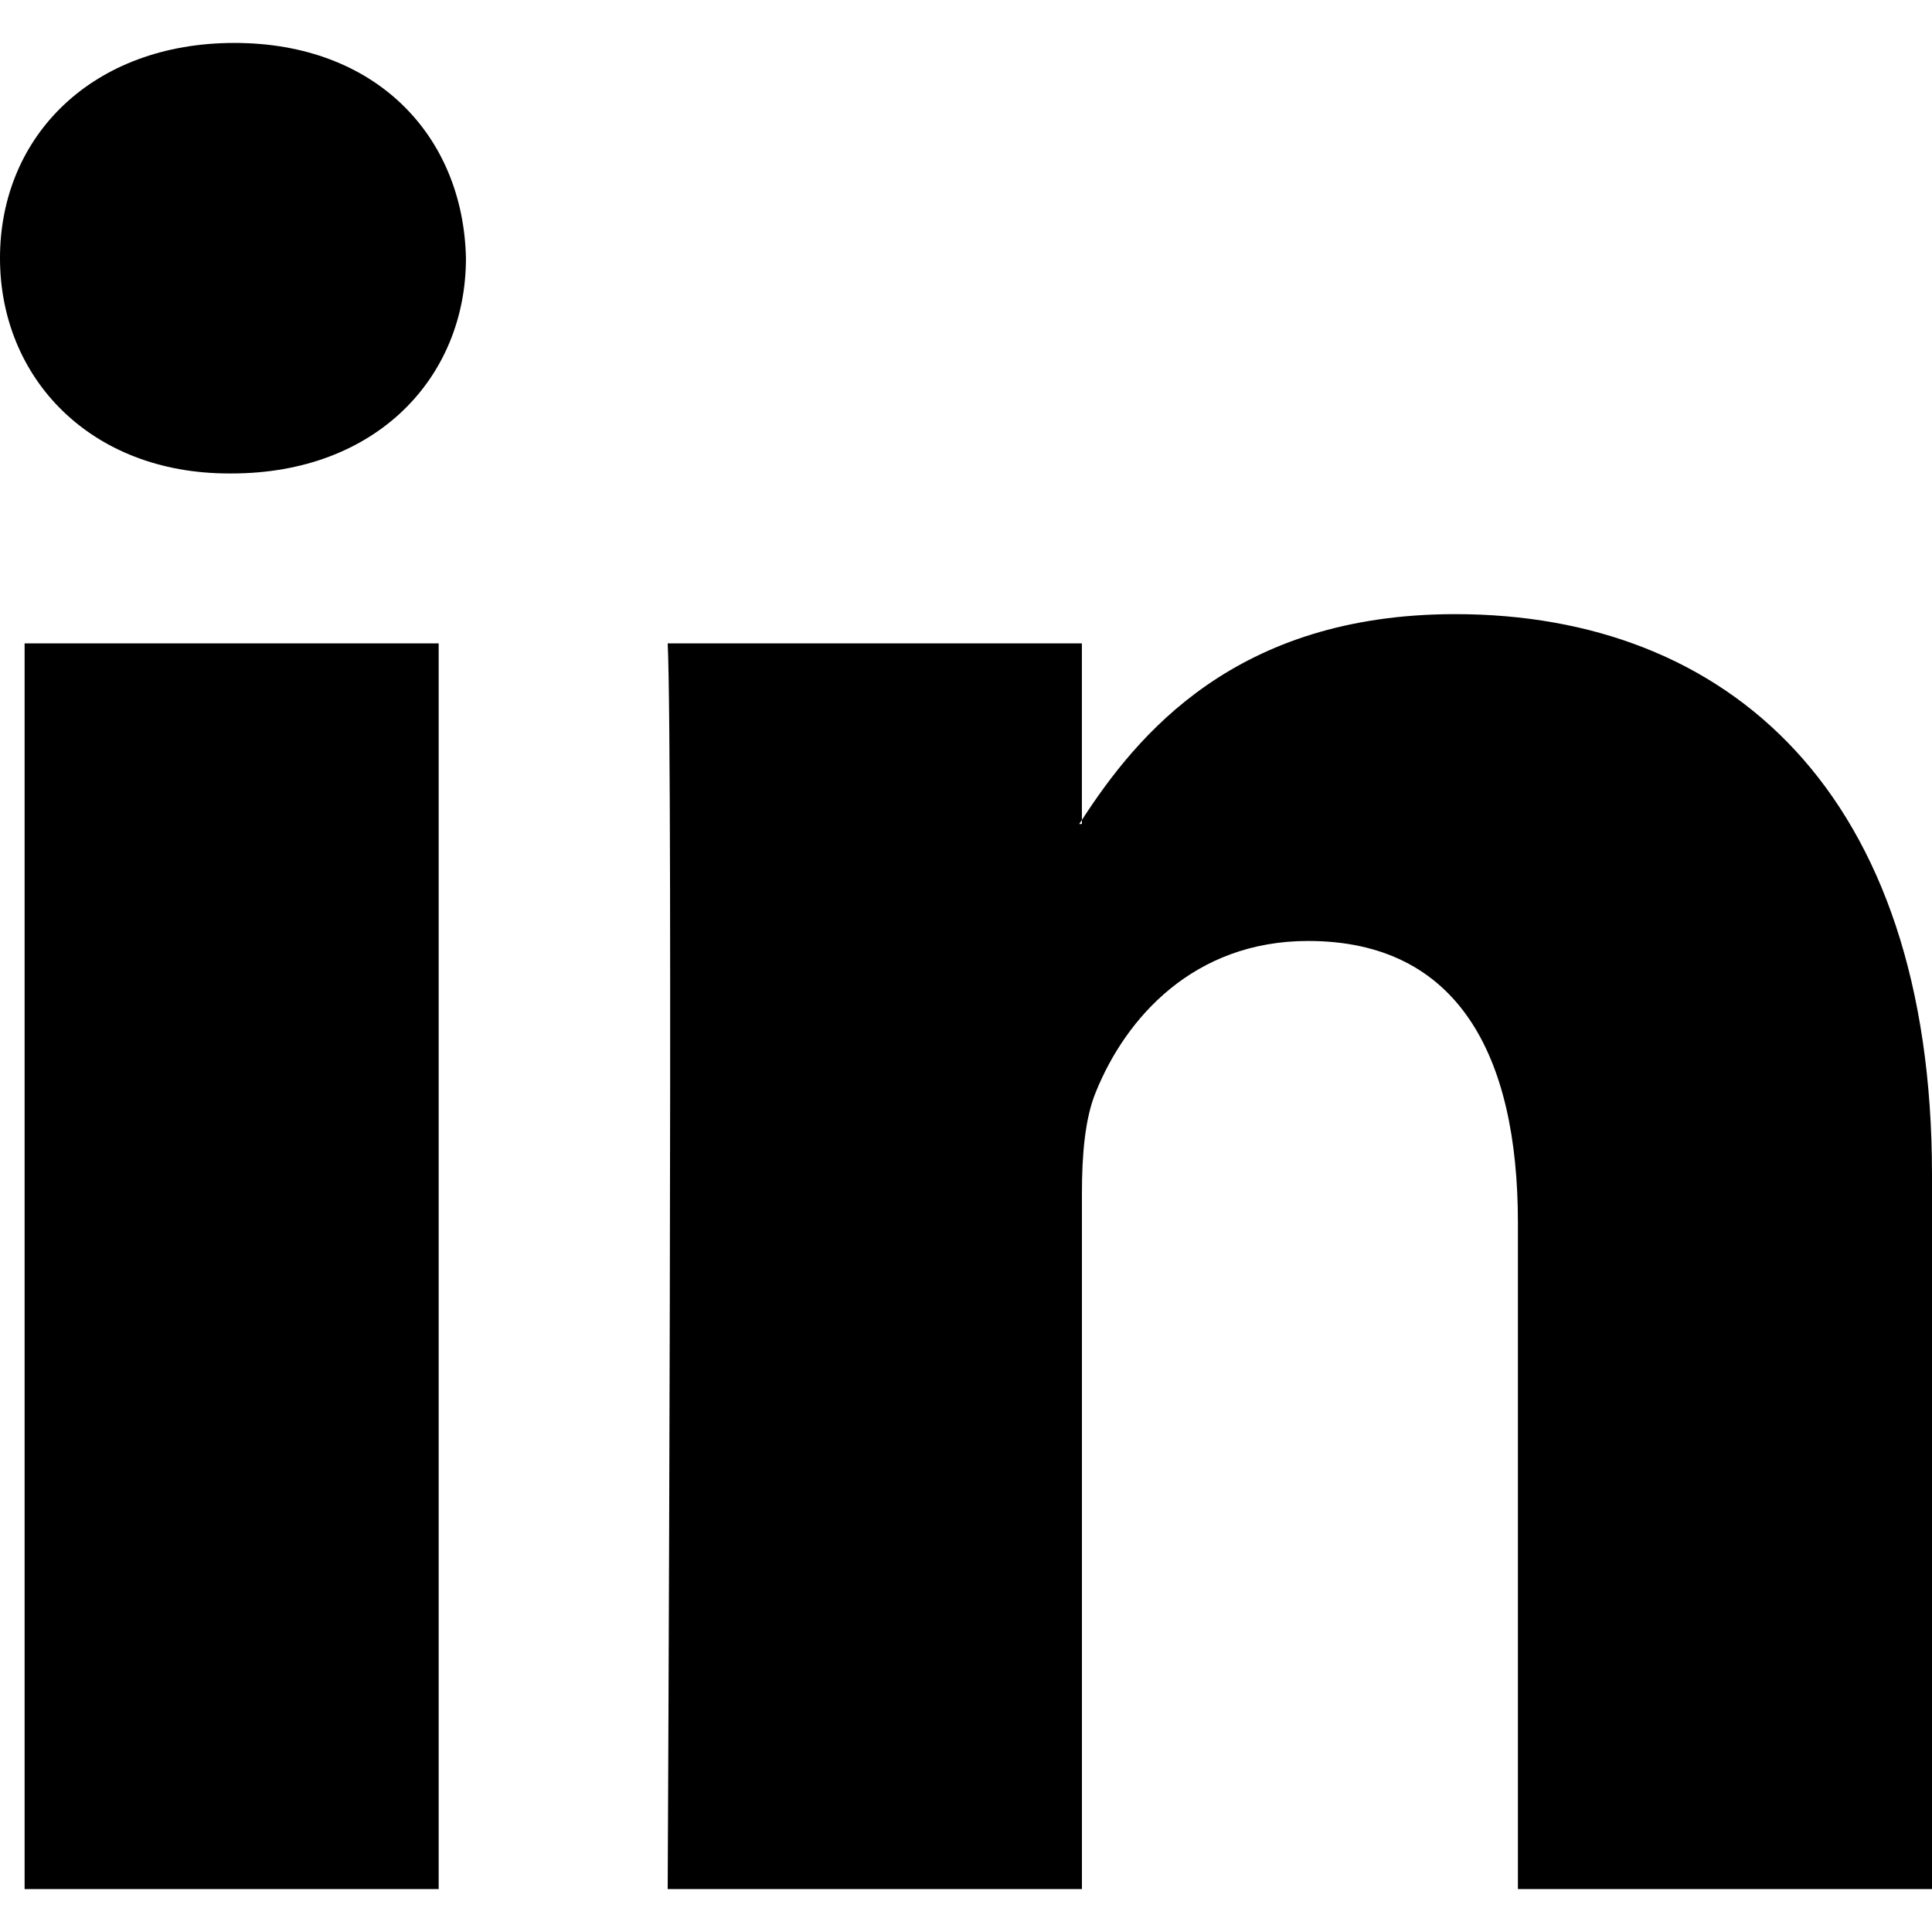
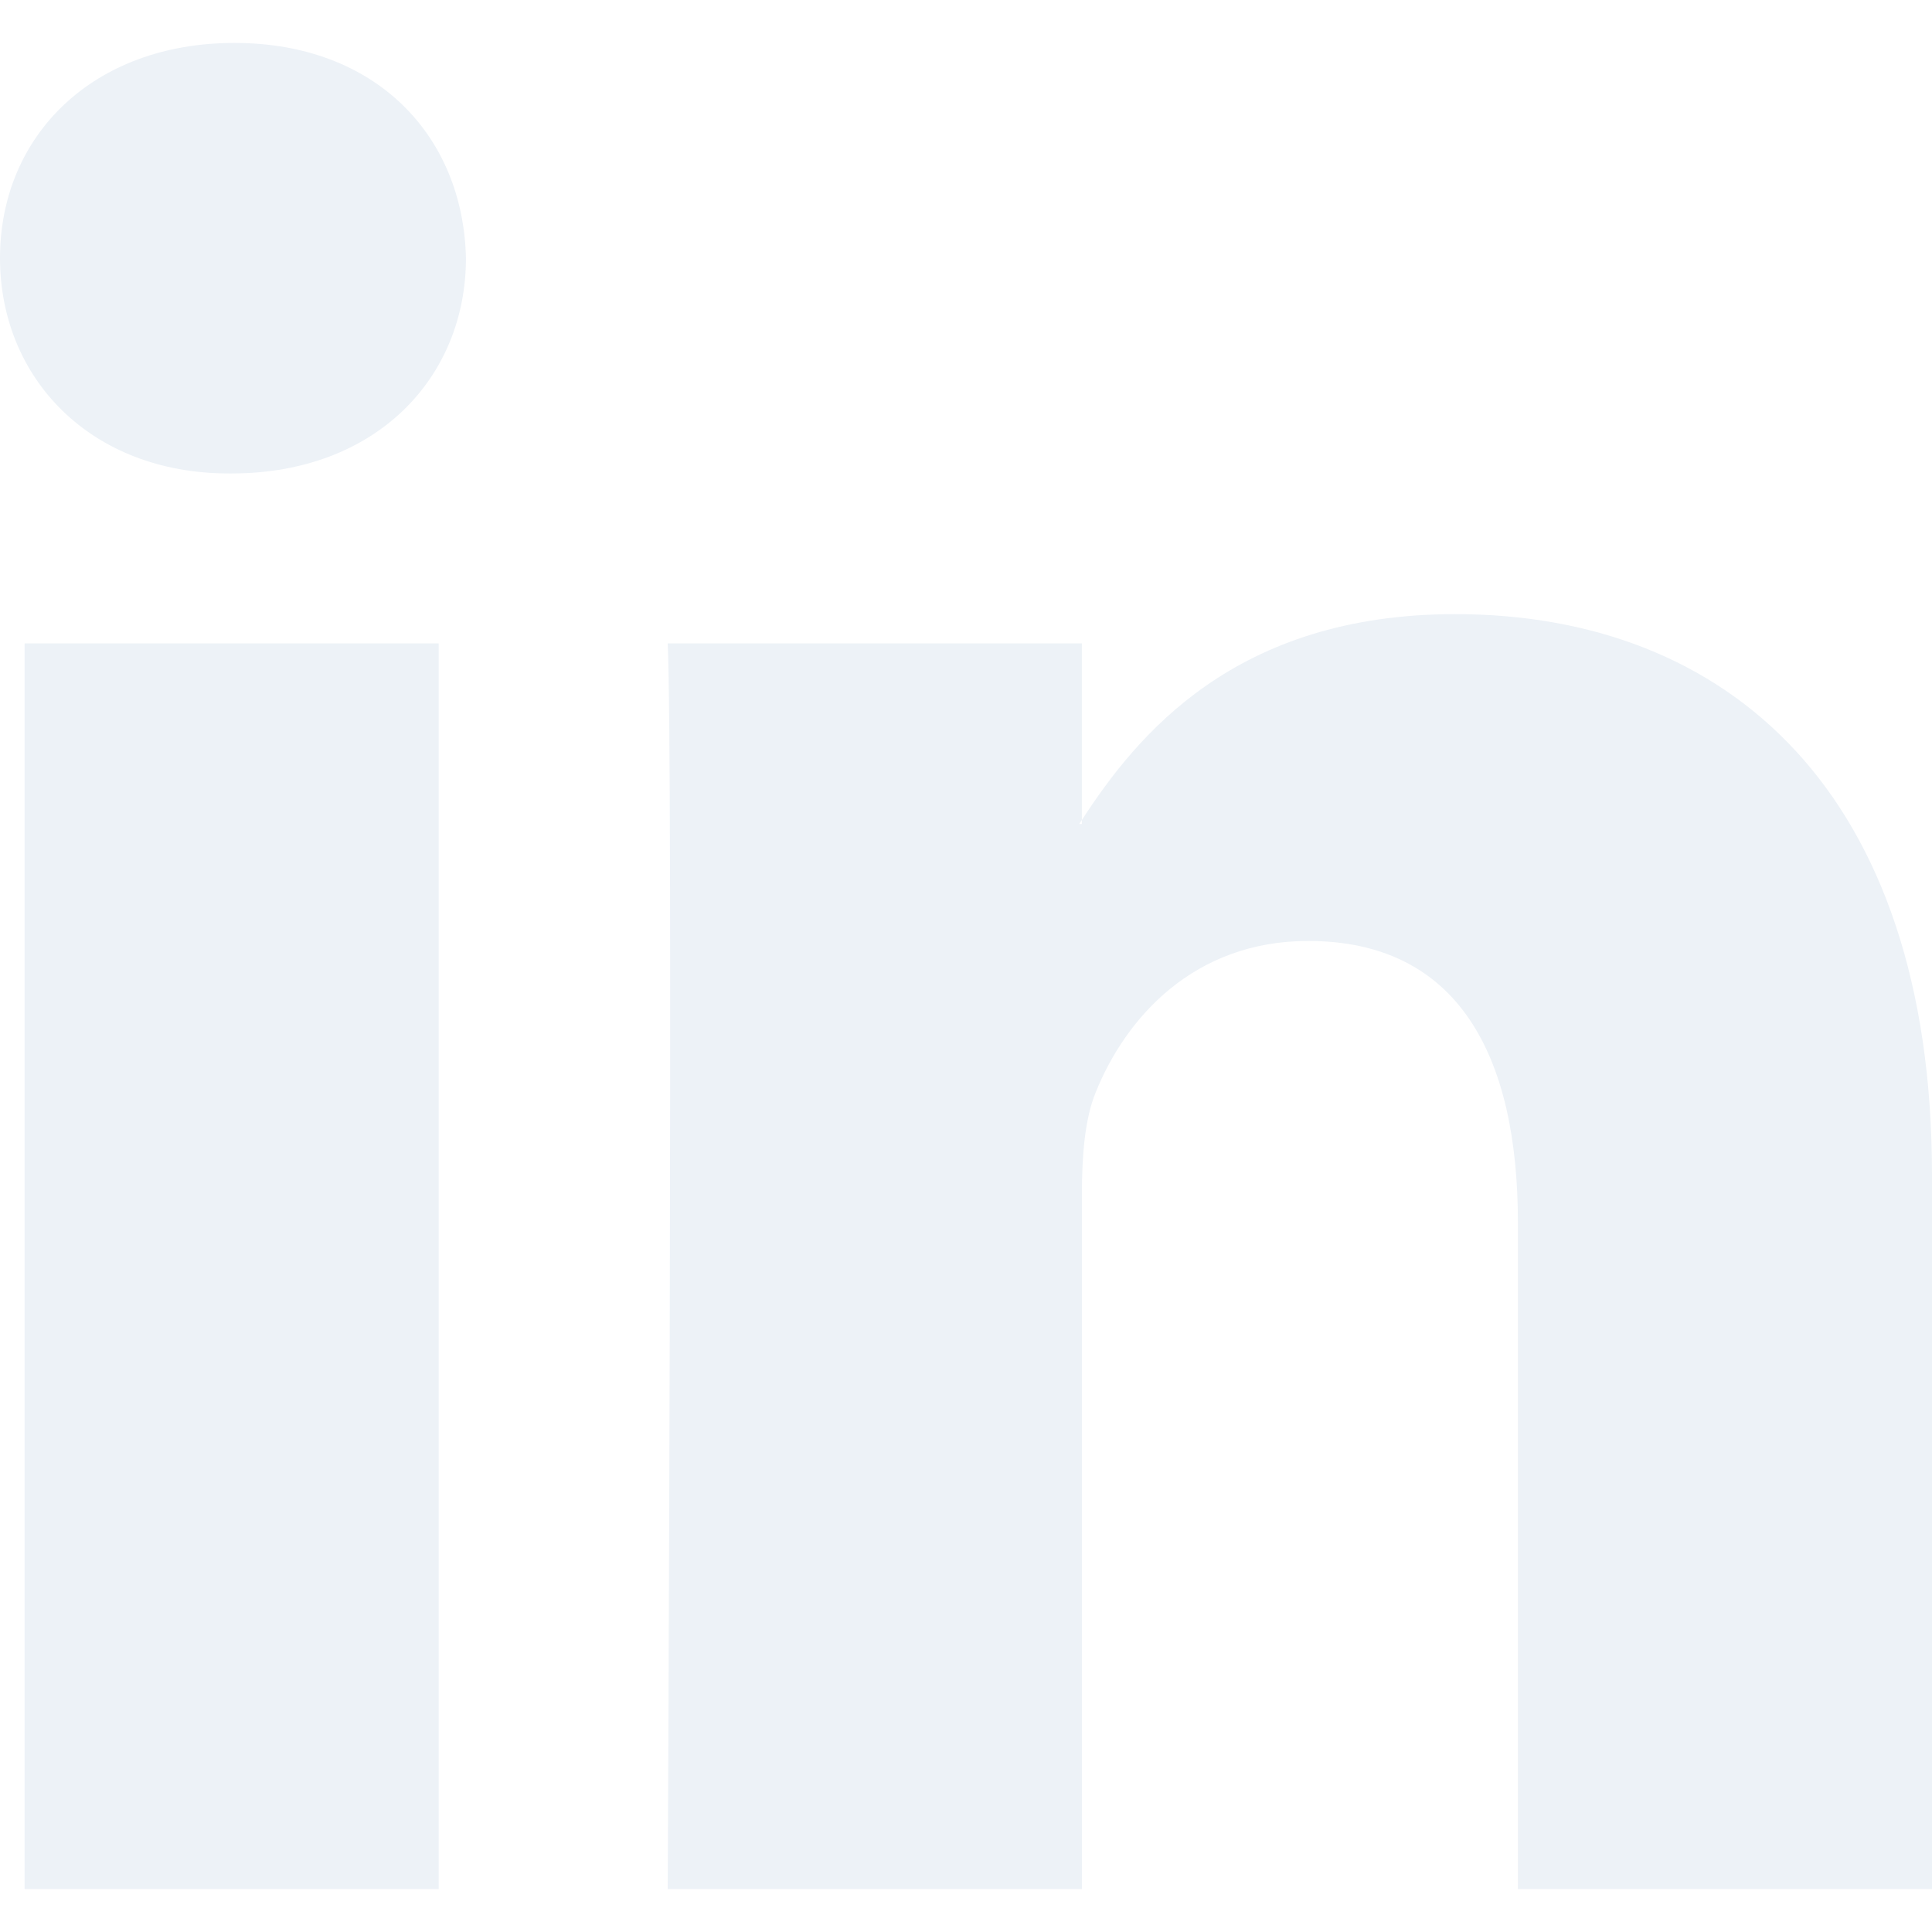
<svg xmlns="http://www.w3.org/2000/svg" version="1.1" x="0px" y="0px" viewBox="0 0 430.117 430.117" style="enable-background:new 0 0 430.117 430.117;" class="svg linkedin-svg" xml:space="preserve">
  <g>
-     <path id="LinkedIn" d="M430.117,261.543V420.56h-92.188V272.193c0-37.271-13.334-62.707-46.703-62.707   c-25.473,0-40.632,17.142-47.301,33.724c-2.432,5.928-3.058,14.179-3.058,22.477V420.56h-92.219c0,0,1.242-251.285,0-277.32h92.21   v39.309c-0.187,0.294-0.43,0.611-0.606,0.896h0.606v-0.896c12.251-18.869,34.13-45.824,83.102-45.824   C384.633,136.724,430.117,176.361,430.117,261.543z M52.183,9.558C20.635,9.558,0,30.251,0,57.463   c0,26.619,20.038,47.94,50.959,47.94h0.616c32.159,0,52.159-21.317,52.159-47.94C103.128,30.251,83.734,9.558,52.183,9.558z    M5.477,420.56h92.184v-277.32H5.477V420.56z" />
+     <path fill="#edf2f7" id="LinkedIn" d="M430.117,261.543V420.56h-92.188V272.193c0-37.271-13.334-62.707-46.703-62.707   c-25.473,0-40.632,17.142-47.301,33.724c-2.432,5.928-3.058,14.179-3.058,22.477V420.56h-92.219c0,0,1.242-251.285,0-277.32h92.21   v39.309c-0.187,0.294-0.43,0.611-0.606,0.896h0.606v-0.896c12.251-18.869,34.13-45.824,83.102-45.824   C384.633,136.724,430.117,176.361,430.117,261.543z M52.183,9.558C20.635,9.558,0,30.251,0,57.463   c0,26.619,20.038,47.94,50.959,47.94h0.616c32.159,0,52.159-21.317,52.159-47.94C103.128,30.251,83.734,9.558,52.183,9.558z    M5.477,420.56h92.184v-277.32H5.477V420.56z" />
  </g>
  <g>
</g>
  <g>
</g>
  <g>
</g>
  <g>
</g>
  <g>
</g>
  <g>
</g>
  <g>
</g>
  <g>
</g>
  <g>
</g>
  <g>
</g>
  <g>
</g>
  <g>
</g>
  <g>
</g>
  <g>
</g>
  <g>
</g>
</svg>
